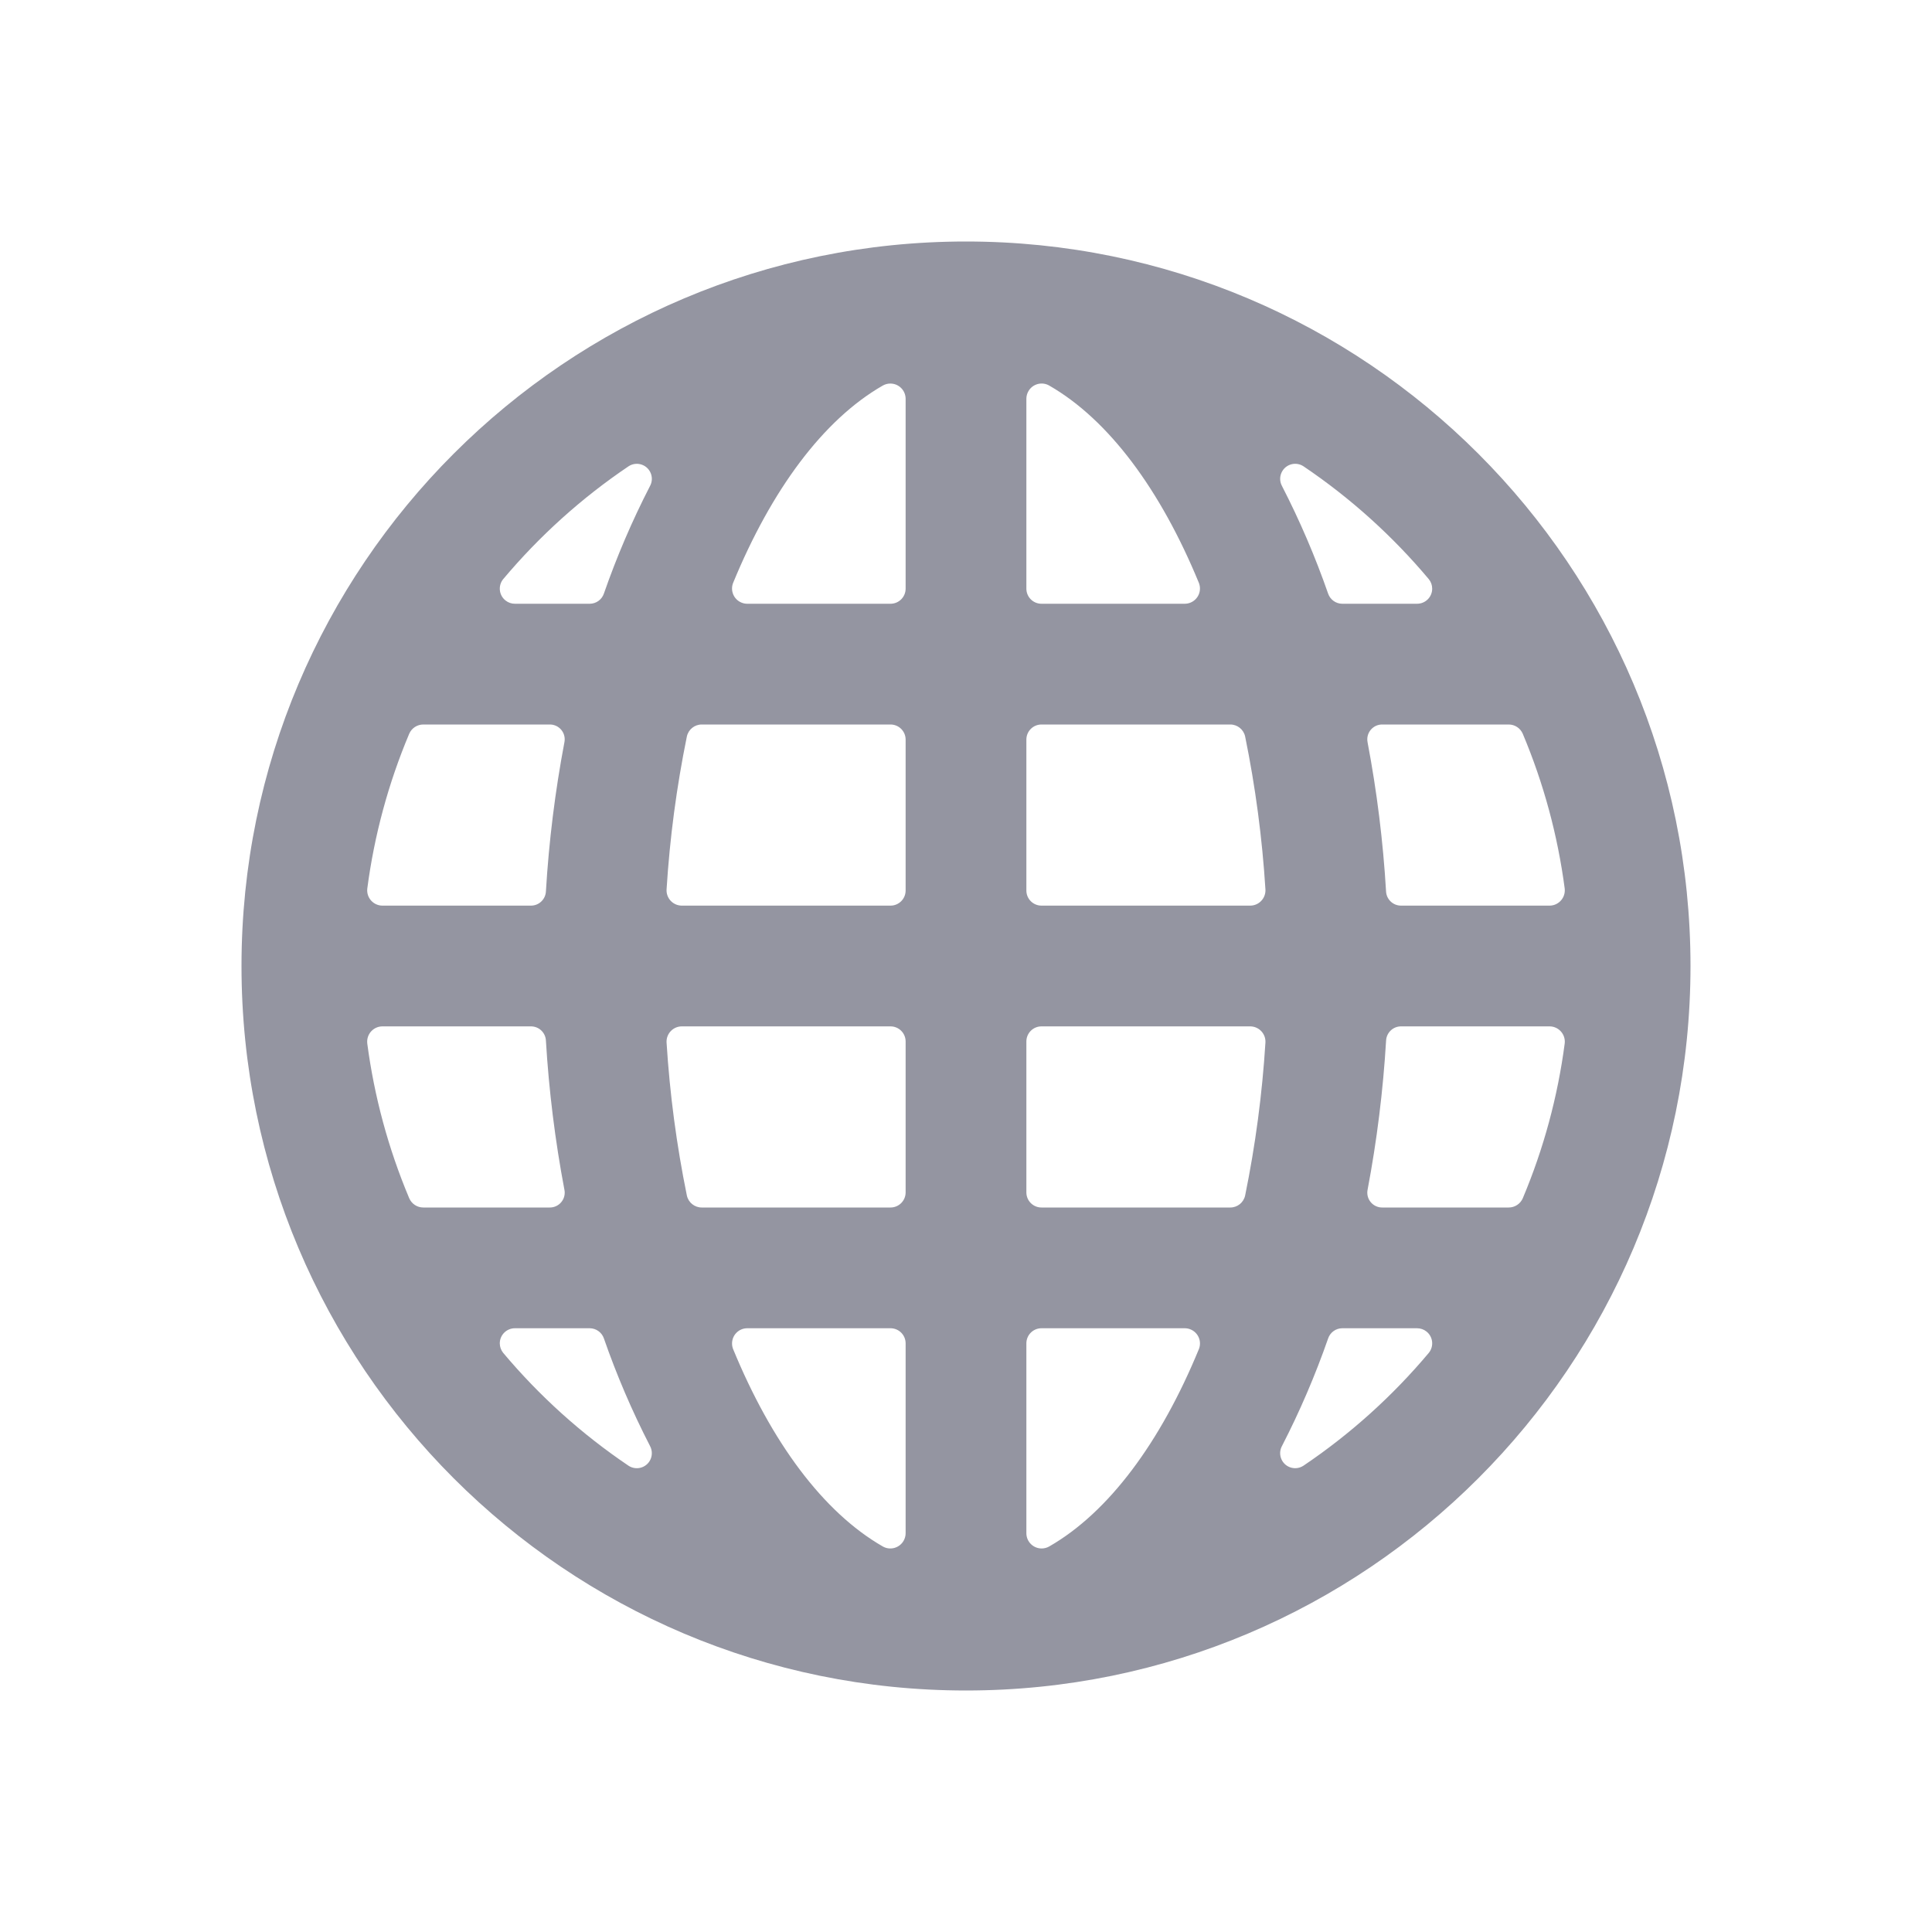
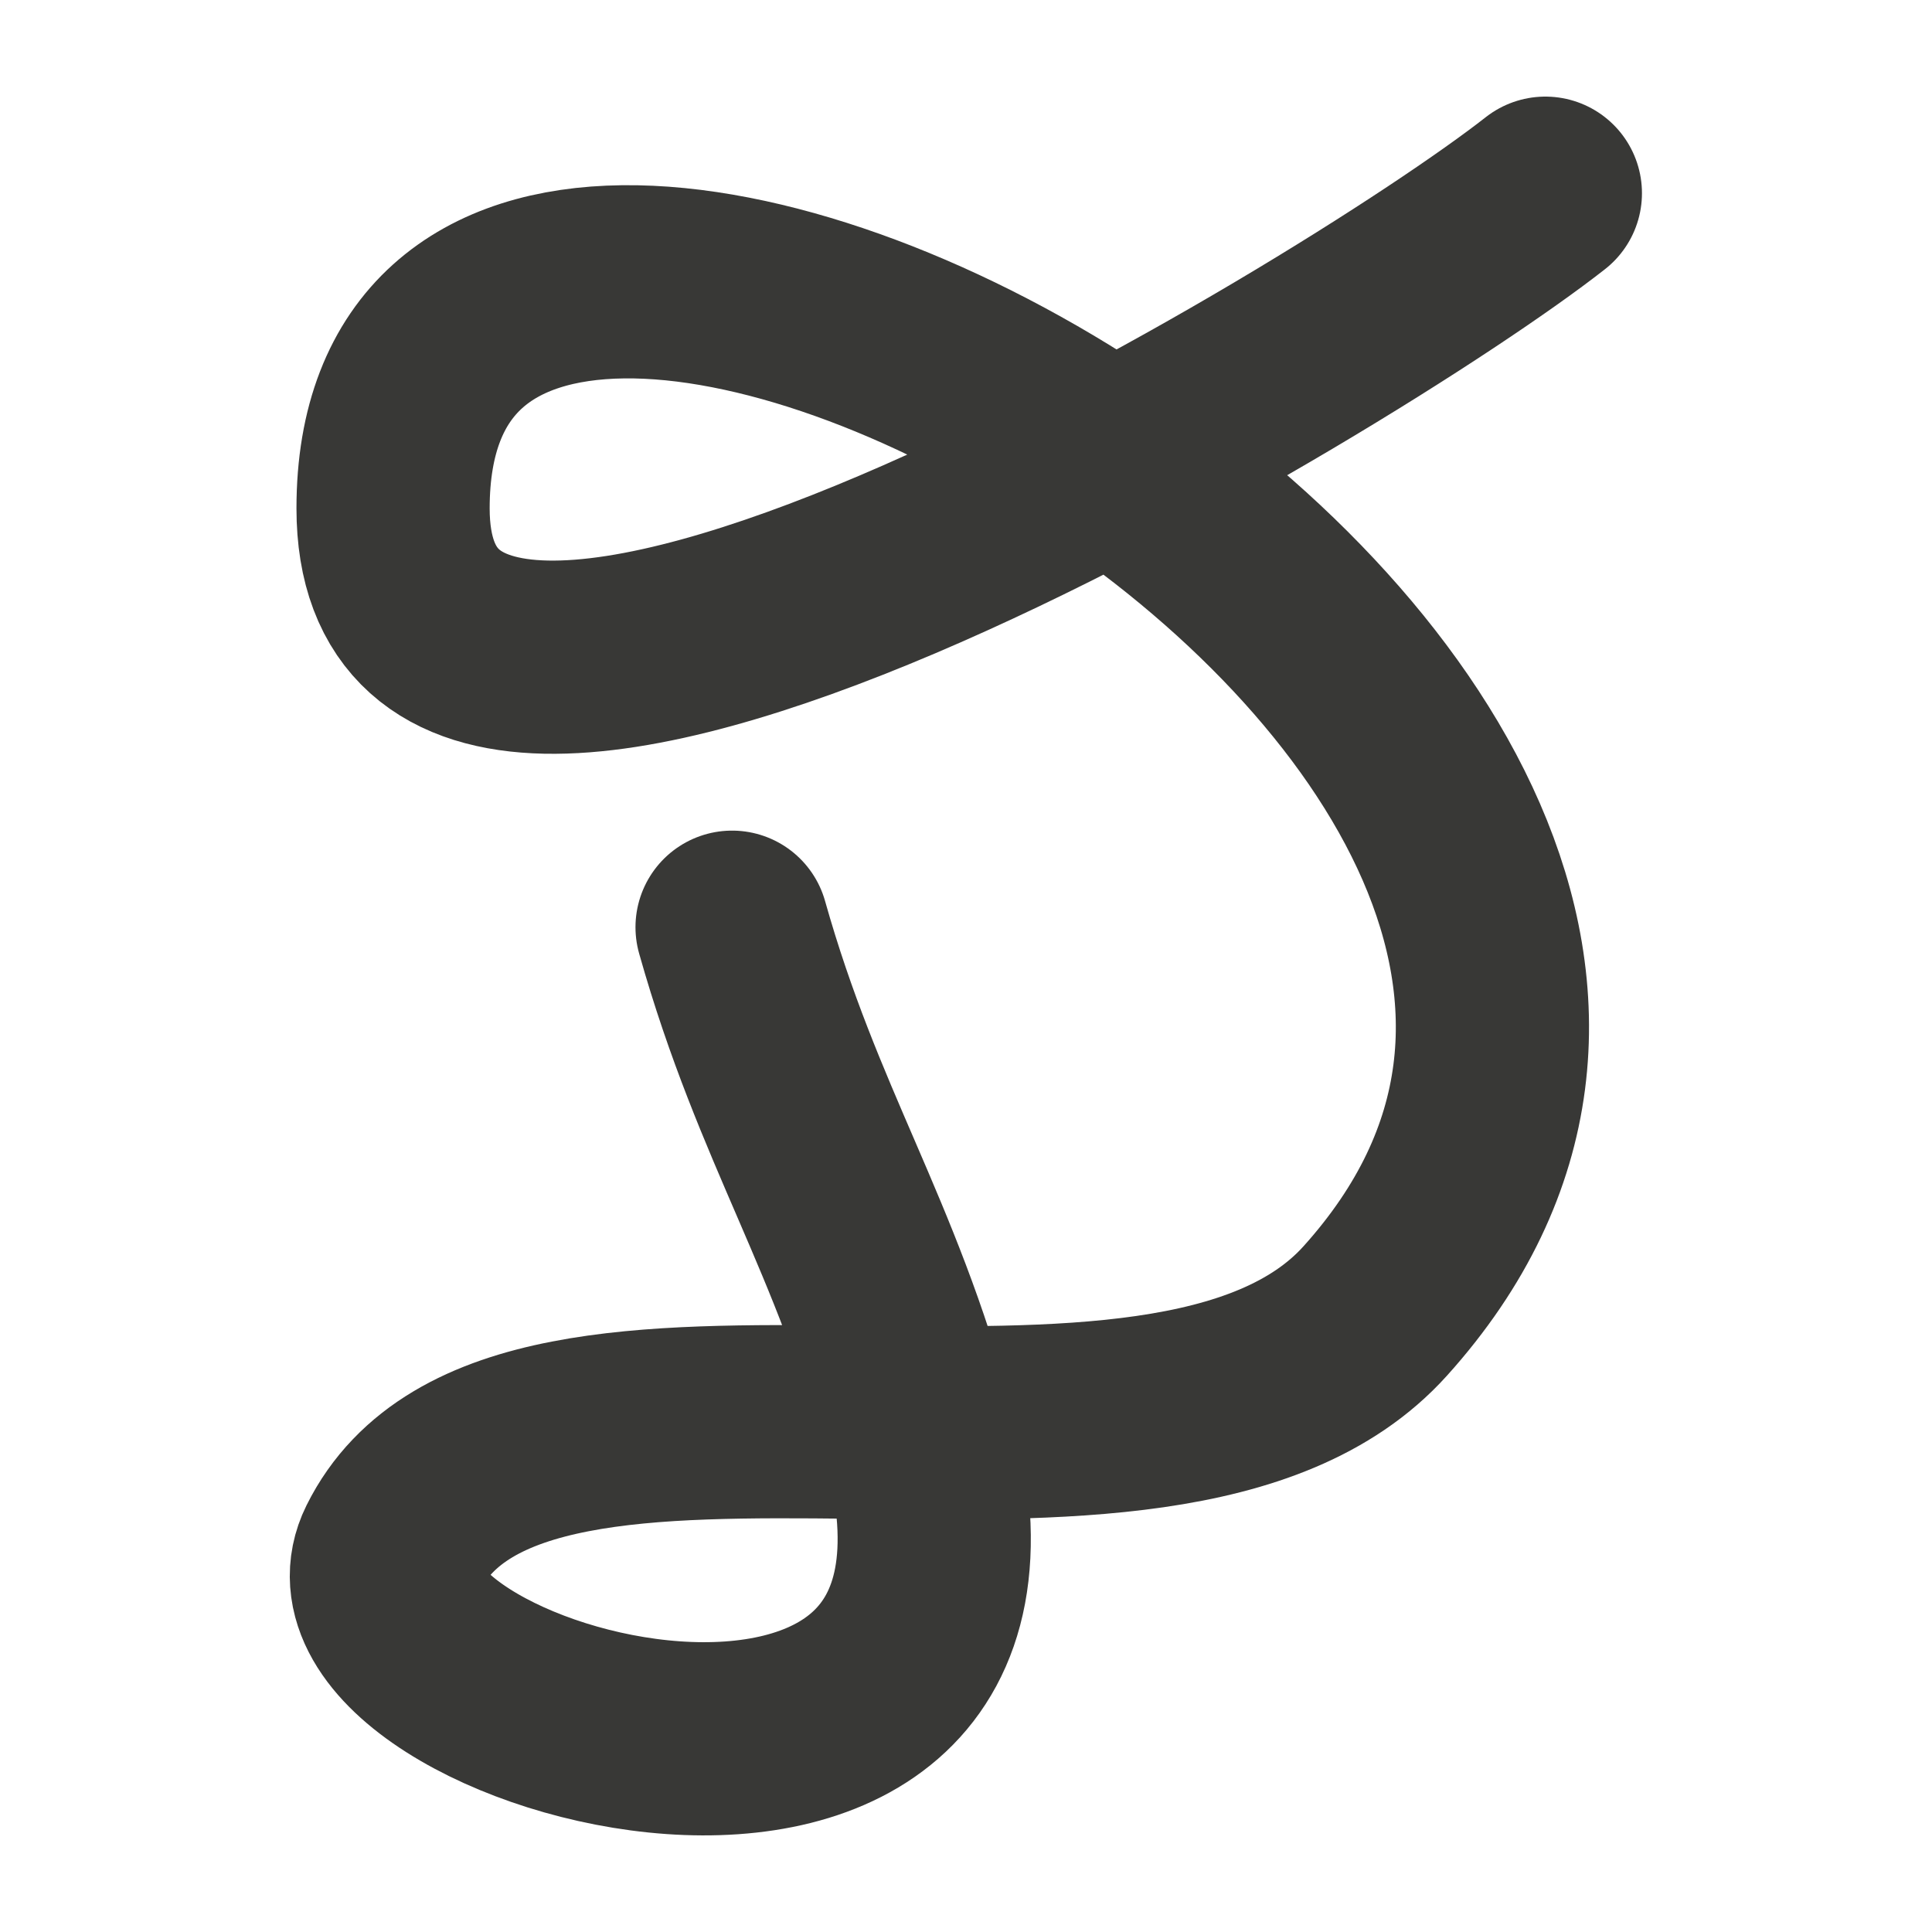
- <svg xmlns="http://www.w3.org/2000/svg" width="64px" height="64px" viewBox="0 0 64 64" version="1.1">
-   <g id="Favicon" stroke="none" stroke-width="1" fill="none" fill-rule="evenodd">
-     <path d="M32.002,56 L32,56 L31.998,56 L31.998,56 C18.743,55.999 7.999,45.253 8,31.998 C8.001,18.743 18.747,7.999 32.002,8 C45.257,8.001 56.001,18.747 56,32.002 C55.999,45.255 45.255,55.999 32.002,56 L32.002,56 Z M21.535,47.905 L21.535,47.905 C20.941,46.752 20.43,45.56 20.004,44.335 L20.004,44.335 C19.935,44.136 19.748,44.002 19.537,44 L17.058,44 L17.058,44 C16.783,43.999 16.558,44.221 16.556,44.497 C16.556,44.612 16.595,44.723 16.666,44.812 L16.666,44.812 C17.87,46.247 19.268,47.506 20.821,48.554 L20.821,48.554 C21.05,48.705 21.359,48.642 21.511,48.413 C21.611,48.261 21.62,48.066 21.535,47.905 L21.535,47.905 Z M14.023,40 L18.212,40 L18.212,40 C18.483,40.002 18.705,39.783 18.707,39.511 C18.707,39.478 18.704,39.445 18.697,39.413 L18.697,39.413 C18.388,37.78 18.183,36.129 18.084,34.47 L18.084,34.47 C18.071,34.207 17.854,34.001 17.591,34 L12.67,34 L12.67,34 C12.39,34 12.163,34.227 12.163,34.507 C12.163,34.526 12.164,34.546 12.166,34.565 L12.166,34.565 C12.398,36.328 12.865,38.052 13.555,39.691 L13.555,39.691 C13.635,39.879 13.819,40.001 14.023,40 L14.023,40 Z M12.67,30 L17.592,30 L17.592,30 C17.854,29.999 18.07,29.793 18.084,29.531 L18.084,29.531 C18.183,27.871 18.388,26.22 18.697,24.587 L18.697,24.587 C18.75,24.321 18.577,24.062 18.31,24.009 C18.278,24.003 18.245,24 18.212,24 L14.023,24 L14.023,24 C13.819,24 13.635,24.121 13.555,24.308 L13.555,24.308 C12.865,25.947 12.398,27.672 12.167,29.435 L12.167,29.435 C12.135,29.713 12.334,29.964 12.612,29.997 C12.631,29.999 12.65,30 12.67,30 L12.67,30 Z M17.058,20 L19.537,20 L19.537,20 C19.748,19.999 19.935,19.865 20.004,19.665 L20.004,19.665 C20.43,18.441 20.941,17.248 21.535,16.095 L21.535,16.095 C21.664,15.853 21.571,15.551 21.328,15.422 C21.167,15.337 20.973,15.346 20.821,15.447 L20.821,15.447 C19.268,16.494 17.87,17.754 16.666,19.188 L16.666,19.188 C16.494,19.403 16.528,19.718 16.744,19.89 C16.833,19.962 16.944,20.001 17.058,20 L17.058,20 Z M29.24,12.774 C27.27,13.906 25.554,16.226 24.285,19.31 L24.285,19.31 C24.183,19.569 24.309,19.862 24.568,19.964 C24.626,19.988 24.689,20 24.752,20 L29.5,20 L29.5,20 C29.776,20 30,19.776 30,19.5 L30,13.209 L30,13.209 C29.998,12.929 29.771,12.704 29.491,12.706 C29.403,12.706 29.316,12.73 29.24,12.774 L29.24,12.774 Z M29.5,24 L23.247,24 L23.247,24 C23.009,23.999 22.803,24.165 22.753,24.398 L22.753,24.398 C22.412,26.069 22.187,27.762 22.081,29.464 L22.081,29.464 C22.065,29.744 22.278,29.983 22.558,29.999 C22.567,30 22.576,30 22.585,30 L29.5,30 L29.5,30 C29.776,30 30,29.776 30,29.5 L30,24.5 L30,24.5 C30,24.224 29.776,24 29.5,24 C29.5,24 29.5,24 29.5,24 L29.5,24 Z M29.5,34 L22.585,34 L22.585,34 C22.305,34.001 22.079,34.229 22.08,34.509 C22.08,34.518 22.08,34.527 22.081,34.536 L22.081,34.536 C22.187,36.238 22.412,37.931 22.753,39.602 L22.753,39.602 C22.803,39.835 23.009,40.001 23.247,40 L29.5,40 L29.5,40 C29.776,40 30,39.776 30,39.5 L30,34.5 L30,34.5 C30,34.224 29.776,34 29.5,34 L29.5,34 Z M29.5,44 L24.752,44 L24.752,44 C24.474,44.001 24.249,44.227 24.25,44.506 C24.25,44.569 24.262,44.631 24.285,44.69 C25.554,47.775 27.269,50.094 29.239,51.226 L29.239,51.226 C29.48,51.367 29.79,51.285 29.931,51.044 C29.976,50.967 30,50.88 30,50.791 L30,44.5 L30,44.5 C30,44.224 29.776,44 29.5,44 C29.5,44 29.5,44 29.5,44 L29.5,44 Z M51.33,34 L46.409,34 L46.409,34 C46.146,34.001 45.93,34.207 45.916,34.469 L45.916,34.47 C45.817,36.129 45.612,37.78 45.303,39.413 L45.303,39.413 C45.25,39.68 45.424,39.938 45.69,39.991 C45.722,39.997 45.755,40 45.788,40 L49.977,40 L49.977,40 C50.18,40.001 50.365,39.879 50.445,39.692 L50.445,39.692 C51.135,38.053 51.602,36.329 51.833,34.565 L51.833,34.565 C51.865,34.287 51.666,34.036 51.388,34.003 C51.369,34.001 51.349,34 51.33,34 L51.33,34 Z M46.941,44 L44.463,44 L44.463,44 C44.252,44.001 44.065,44.136 43.997,44.335 L43.997,44.335 C43.57,45.559 43.059,46.752 42.465,47.905 L42.465,47.905 C42.336,48.148 42.429,48.449 42.671,48.578 C42.832,48.663 43.027,48.654 43.179,48.553 L43.179,48.553 C44.732,47.506 46.13,46.246 47.334,44.812 L47.334,44.812 C47.506,44.596 47.471,44.282 47.256,44.11 C47.167,44.038 47.056,44 46.942,44 L46.941,44 Z M34.761,51.226 C36.731,50.094 38.446,47.775 39.715,44.69 L39.715,44.69 C39.818,44.431 39.691,44.139 39.433,44.036 C39.374,44.012 39.311,44 39.248,44 L34.5,44 L34.5,44 C34.223,44 34,44.224 34,44.5 C34,44.5 34,44.5 34,44.5 L34,50.792 L34,50.792 C34.001,51.071 34.228,51.296 34.507,51.295 C34.596,51.295 34.684,51.271 34.761,51.226 L34.761,51.226 Z M34.5,40 L40.753,40 L40.753,40 C40.991,40.002 41.197,39.835 41.247,39.602 L41.247,39.602 C41.588,37.931 41.813,36.239 41.919,34.536 L41.919,34.536 C41.935,34.257 41.722,34.017 41.442,34.001 C41.433,34 41.424,34 41.415,34 L34.5,34 L34.5,34 C34.223,34 34,34.224 34,34.5 C34,34.5 34,34.5 34,34.5 L34,39.5 L34,39.5 C34,39.776 34.223,40 34.5,40 C34.5,40 34.5,40 34.5,40 L34.5,40 Z M34,13.209 L34,19.5 L34,19.5 C34,19.776 34.223,20 34.5,20 L39.248,20 L39.248,20 C39.526,19.999 39.751,19.773 39.75,19.495 C39.75,19.432 39.738,19.369 39.715,19.31 C38.446,16.226 36.73,13.907 34.76,12.774 L34.76,12.774 C34.519,12.633 34.209,12.715 34.069,12.956 C34.024,13.033 34,13.12 34,13.209 L34,13.209 Z M34,24.5 L34,29.5 L34,29.5 C34,29.776 34.223,30 34.5,30 L41.416,30 L41.416,30 C41.695,29.999 41.921,29.771 41.92,29.491 C41.92,29.482 41.92,29.473 41.919,29.464 L41.919,29.464 C41.813,27.762 41.588,26.069 41.247,24.398 L41.247,24.398 C41.197,24.165 40.991,23.999 40.753,24 L34.5,24 L34.5,24 C34.223,24 34,24.224 34,24.5 C34,24.5 34,24.5 34,24.5 L34,24.5 Z M42.465,16.095 L42.465,16.095 C43.058,17.248 43.57,18.441 43.996,19.665 L43.996,19.665 C44.065,19.864 44.252,19.999 44.462,20 L46.941,20 L46.941,20 C47.217,20.001 47.442,19.779 47.443,19.503 C47.444,19.389 47.405,19.277 47.333,19.188 L47.333,19.188 C46.13,17.754 44.732,16.494 43.18,15.447 L43.18,15.447 C42.95,15.295 42.642,15.358 42.49,15.587 C42.389,15.739 42.379,15.934 42.465,16.095 L42.465,16.095 Z M45.302,24.587 L45.302,24.587 C45.612,26.22 45.817,27.871 45.915,29.531 L45.915,29.531 C45.929,29.793 46.145,29.999 46.408,30 L51.33,30 L51.33,30 C51.609,30 51.836,29.773 51.836,29.493 C51.836,29.474 51.835,29.454 51.833,29.435 L51.833,29.435 C51.601,27.671 51.134,25.947 50.444,24.308 L50.444,24.308 C50.364,24.121 50.18,23.999 49.976,24 L45.788,24 L45.788,24 C45.517,23.998 45.295,24.217 45.293,24.489 C45.293,24.522 45.296,24.555 45.303,24.587 L45.302,24.587 Z" id="Shape" fill="#9495A1" />
+ <svg xmlns="http://www.w3.org/2000/svg" width="40px" height="40px" viewBox="0 0 40 40" version="1.1">
+   <g id="Artboard" stroke="none" stroke-width="1" fill="none" fill-rule="evenodd" stroke-linecap="round">
+     <path d="M31.995,4 C27.998,7.138 8.138,19.197 8.138,10.525 C8.138,-2.58 39.738,14.64 28.471,27.144 C24.072,32.026 10.765,26.758 8.138,32.055 C6.397,35.566 21.705,39.792 19.027,29.685 C17.936,25.565 16.327,23.346 15.157,19.197" id="Path" stroke="#383836" stroke-width="4" />
  </g>
</svg>
